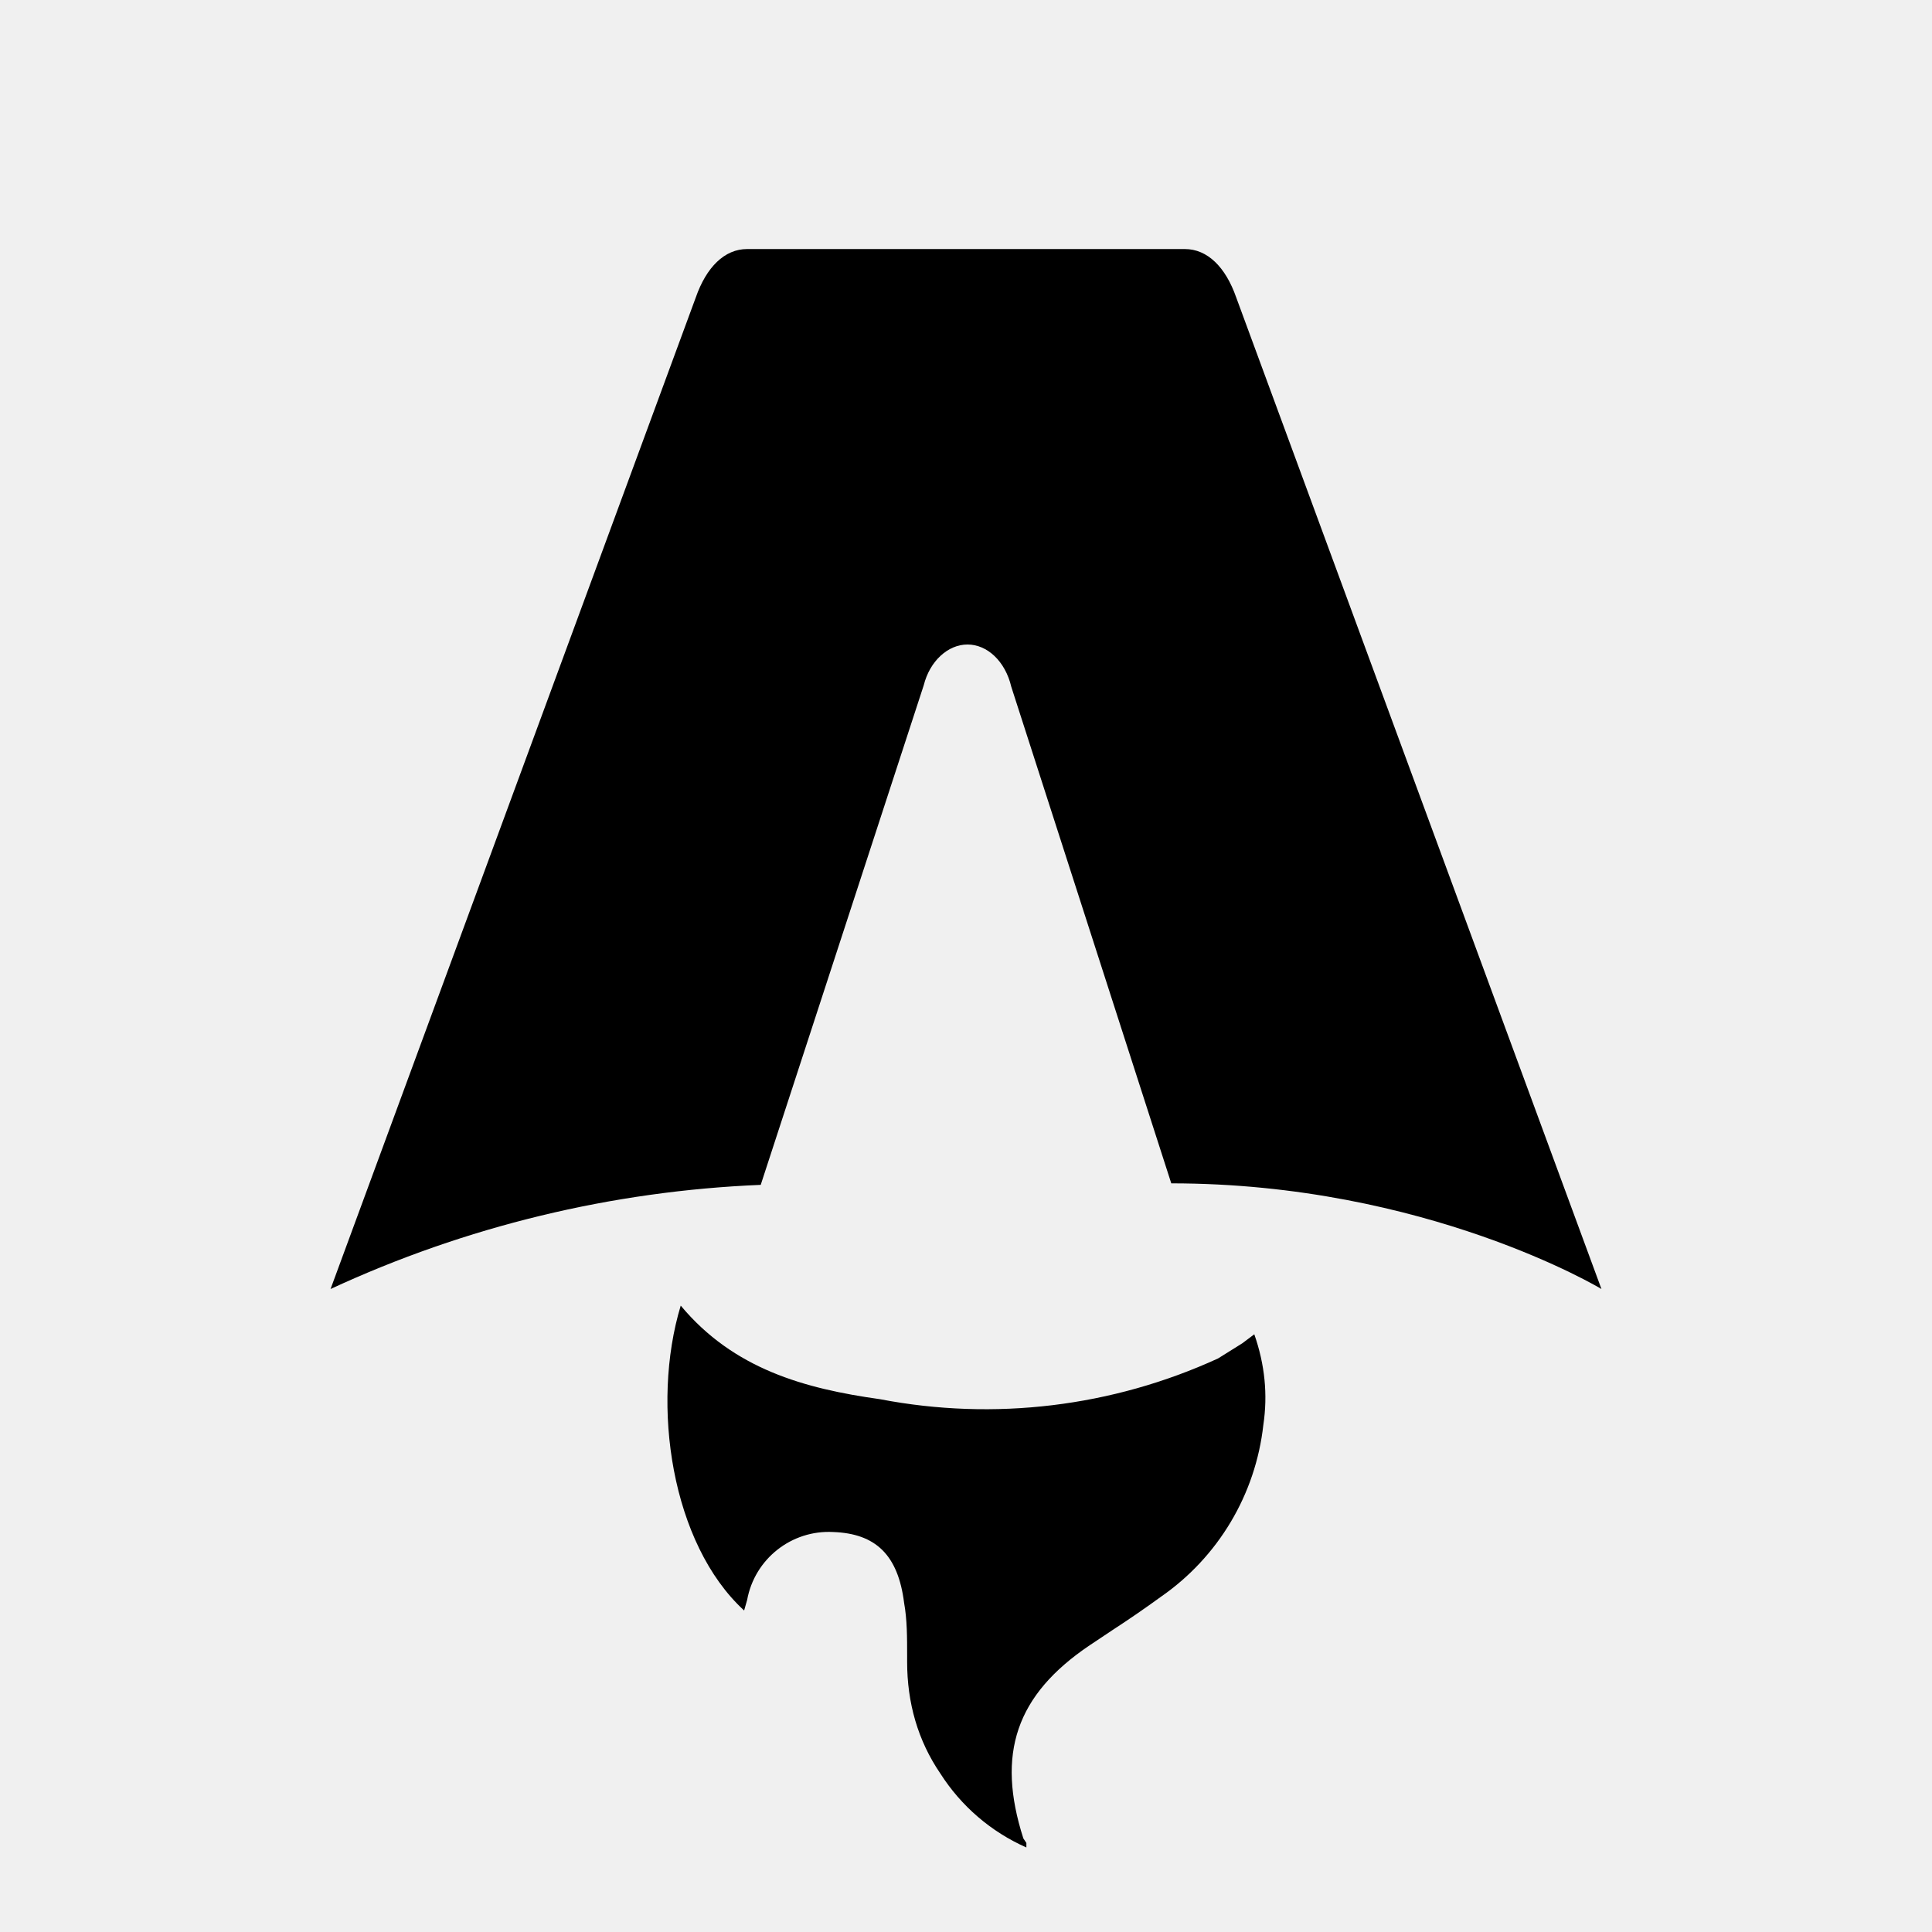
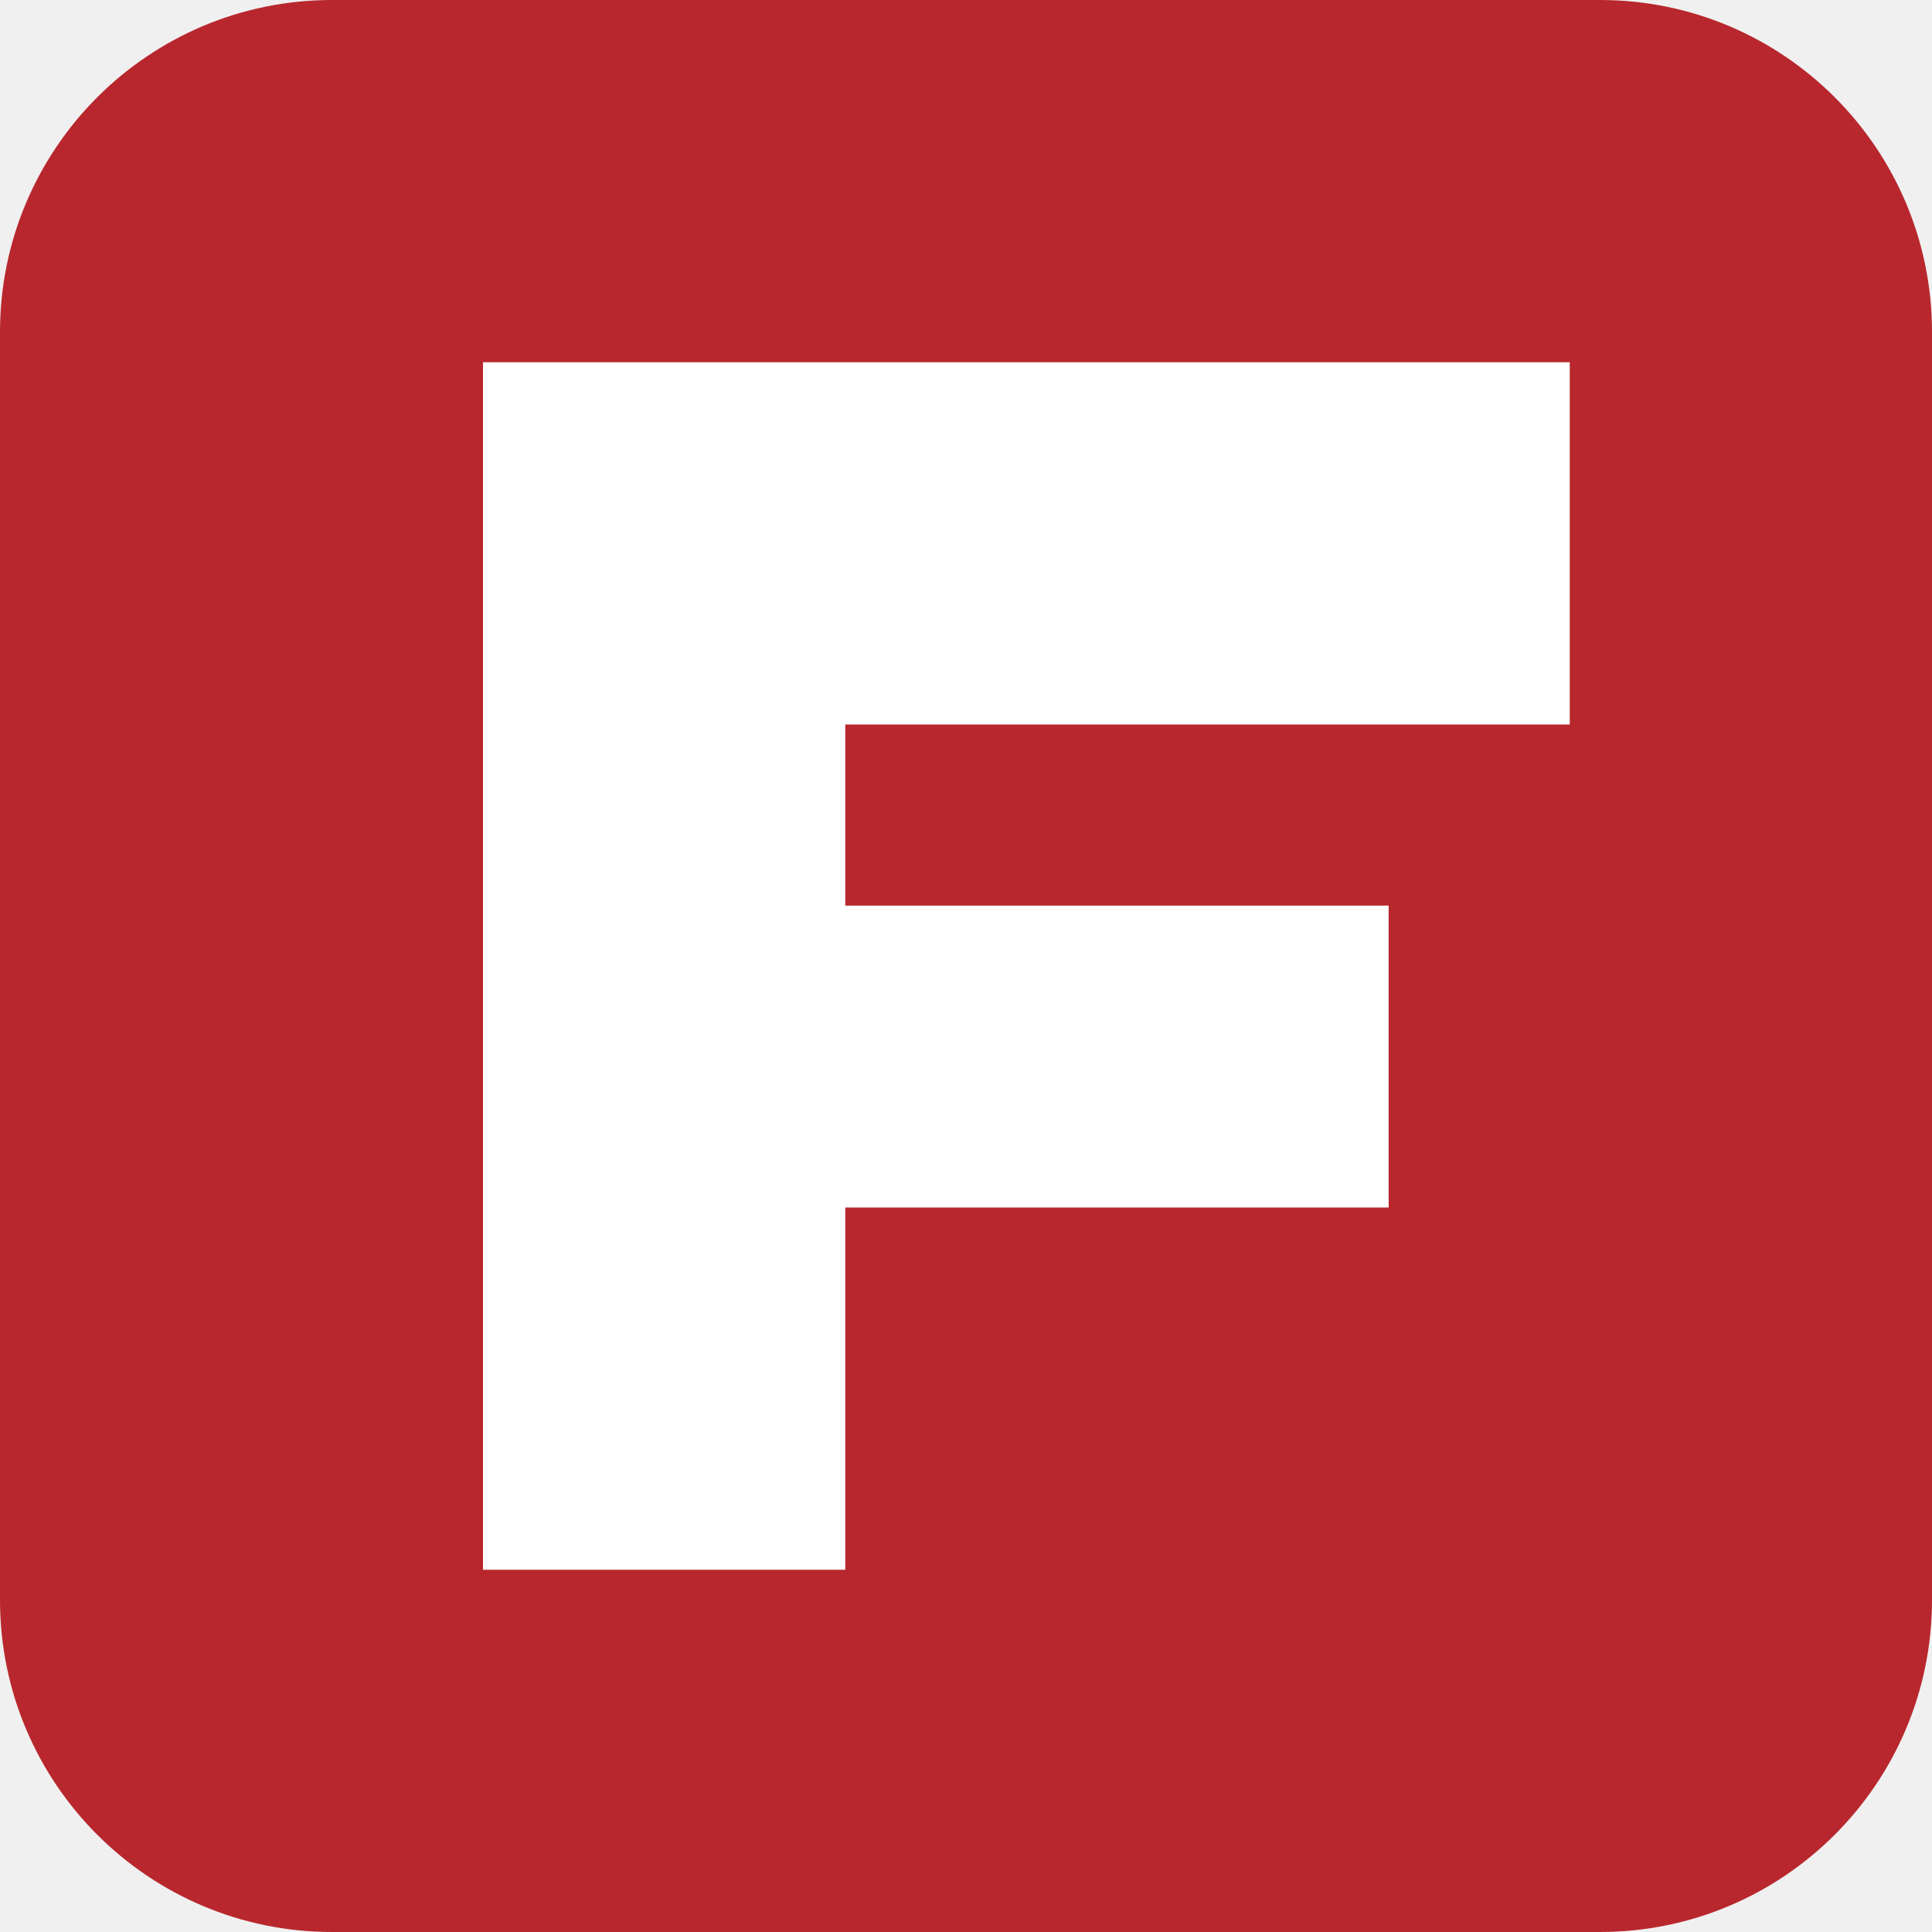
- <svg xmlns="http://www.w3.org/2000/svg" fill="none" viewBox="0 0 128 128">
-   <path d="M50.4 78.5a75.1 75.1 0 0 0-28.5 6.9l24.2-65.7c.7-2 1.9-3.2 3.4-3.2h29c1.5 0 2.7 1.2 3.4 3.2l24.2 65.7s-11.6-7-28.5-7L67 45.5c-.4-1.7-1.6-2.8-2.9-2.8-1.3 0-2.5 1.1-2.9 2.7L50.4 78.5Zm-1.1 28.2Zm-4.2-20.2c-2 6.6-.6 15.8 4.2 20.2a17.5 17.5 0 0 1 .2-.7 5.5 5.5 0 0 1 5.7-4.5c2.8.1 4.3 1.5 4.7 4.7.2 1.1.2 2.3.2 3.5v.4c0 2.7.7 5.2 2.2 7.4a13 13 0 0 0 5.7 4.9v-.3l-.2-.3c-1.8-5.6-.5-9.5 4.4-12.8l1.5-1a73 73 0 0 0 3.2-2.2 16 16 0 0 0 6.8-11.4c.3-2 .1-4-.6-6l-.8.6-1.6 1a37 37 0 0 1-22.4 2.7c-5-.7-9.7-2-13.2-6.2Z" />
-   <style>
-         path { fill: #000; }
-         @media (prefers-color-scheme: dark) {
-             path { fill: #FFF; }
-         }
-     </style>
+ <svg xmlns="http://www.w3.org/2000/svg" viewBox="0 0 128 128">
+   <rect width="128" height="128" rx="22" fill="#b8272d" />
+   <path fill="#fff" d="M32 24 L104 24 L104 48 L56 48 L56 60 L92 60 L92 80 L56 80 L56 104 L32 104 Z" />
</svg>
